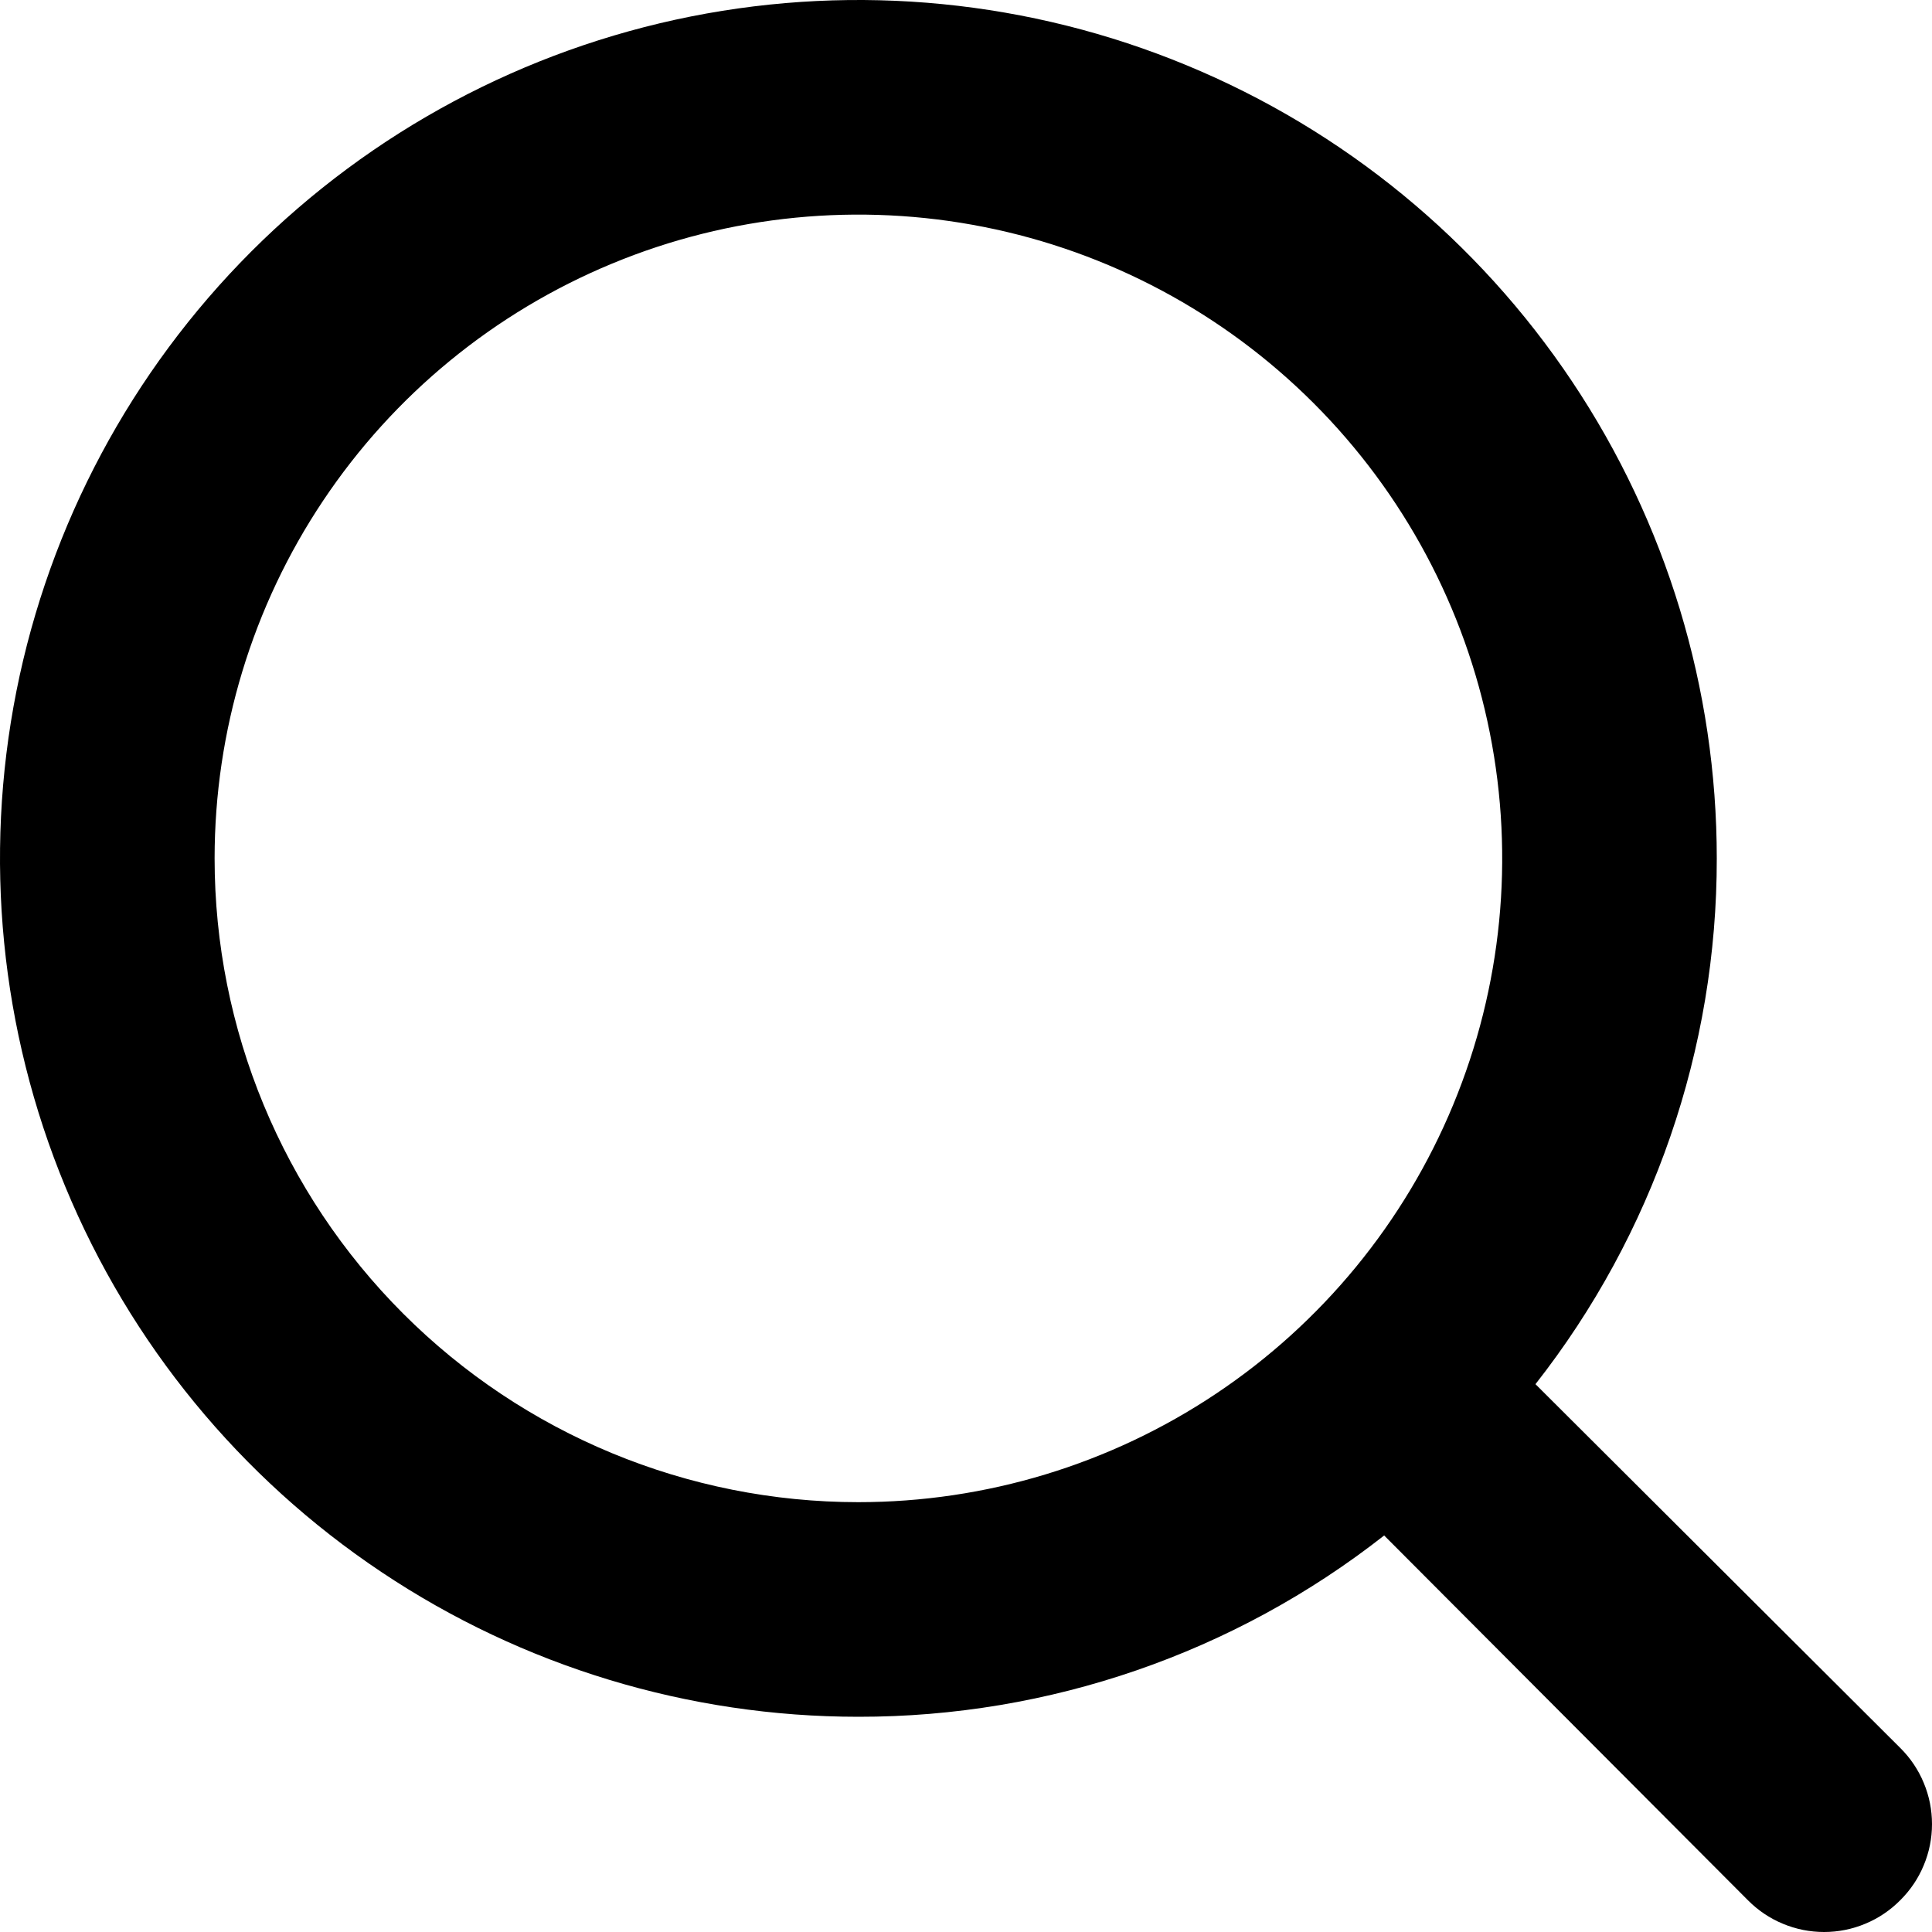
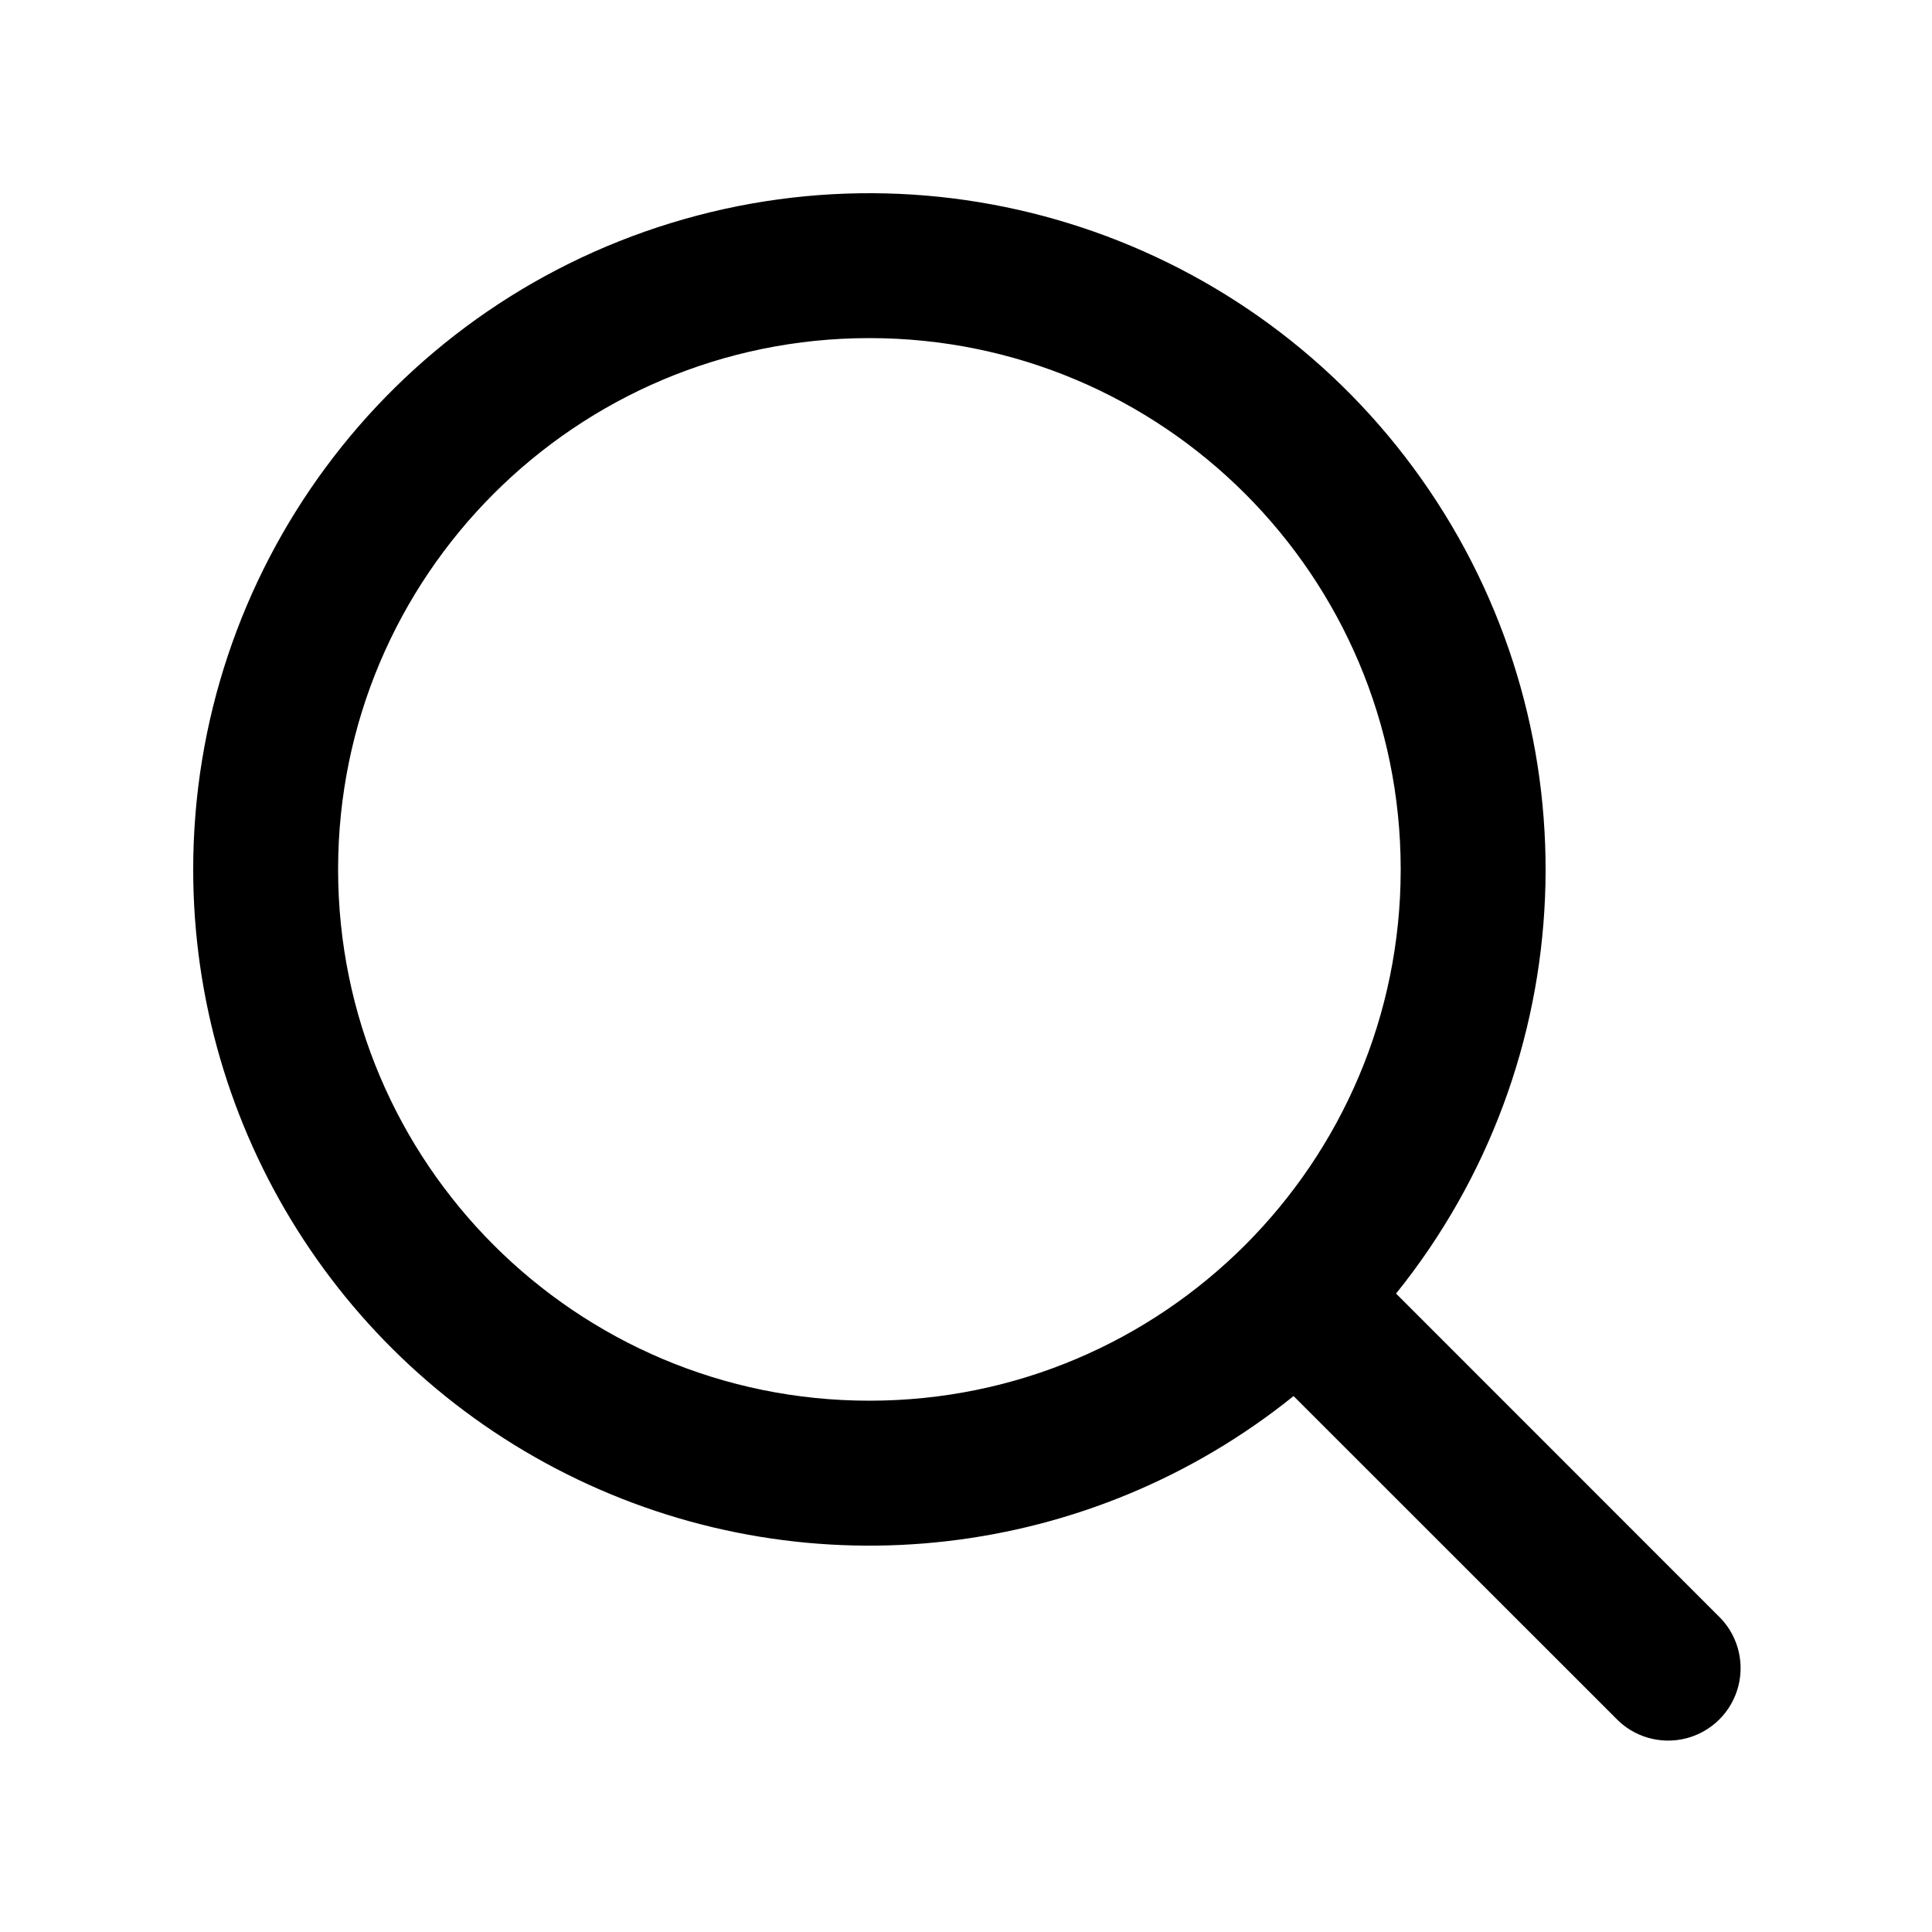
- <svg xmlns="http://www.w3.org/2000/svg" width="25" height="25" viewBox="0 0 25 25" fill="none">
-   <path d="M24.589 22.618L19.869 17.911C21.392 15.97 22.218 13.574 22.215 11.107C22.215 8.911 21.564 6.763 20.343 4.937C19.123 3.11 17.388 1.686 15.358 0.846C13.329 0.005 11.095 -0.215 8.941 0.213C6.786 0.642 4.807 1.7 3.253 3.253C1.7 4.807 0.642 6.786 0.213 8.941C-0.215 11.095 0.005 13.329 0.846 15.358C1.686 17.388 3.11 19.123 4.937 20.343C6.763 21.564 8.911 22.215 11.107 22.215C13.574 22.218 15.97 21.392 17.911 19.869L22.618 24.589C22.747 24.719 22.9 24.823 23.07 24.893C23.239 24.964 23.42 25 23.604 25C23.787 25 23.968 24.964 24.137 24.893C24.307 24.823 24.46 24.719 24.589 24.589C24.719 24.46 24.823 24.307 24.893 24.137C24.964 23.968 25 23.787 25 23.604C25 23.42 24.964 23.239 24.893 23.07C24.823 22.9 24.719 22.747 24.589 22.618ZM2.777 11.107C2.777 9.46 3.265 7.849 4.181 6.479C5.096 5.109 6.397 4.042 7.92 3.411C9.442 2.78 11.117 2.616 12.733 2.937C14.349 3.258 15.833 4.052 16.998 5.217C18.163 6.382 18.957 7.866 19.278 9.482C19.6 11.098 19.435 12.773 18.804 14.296C18.174 15.818 17.106 17.119 15.736 18.034C14.366 18.95 12.755 19.438 11.107 19.438C8.898 19.438 6.779 18.561 5.217 16.998C3.655 15.436 2.777 13.317 2.777 11.107Z" fill="currentColor" />
+ <svg xmlns="http://www.w3.org/2000/svg" stroke="currentColor" fill="currentColor" stroke-width="0" viewBox="0 0 20 20" aria-hidden="true" height="200px" width="200px">
+   <path fill-rule="evenodd" d="M9 3.5a5.5 5.5 0 1 0 0 11 5.5 5.5 0 0 0 0-11ZM2 9a7 7 0 1 1 12.452 4.391l3.328 3.329a.75.75 0 1 1-1.06 1.06l-3.329-3.328A7 7 0 0 1 2 9Z" clip-rule="evenodd" />
</svg>
